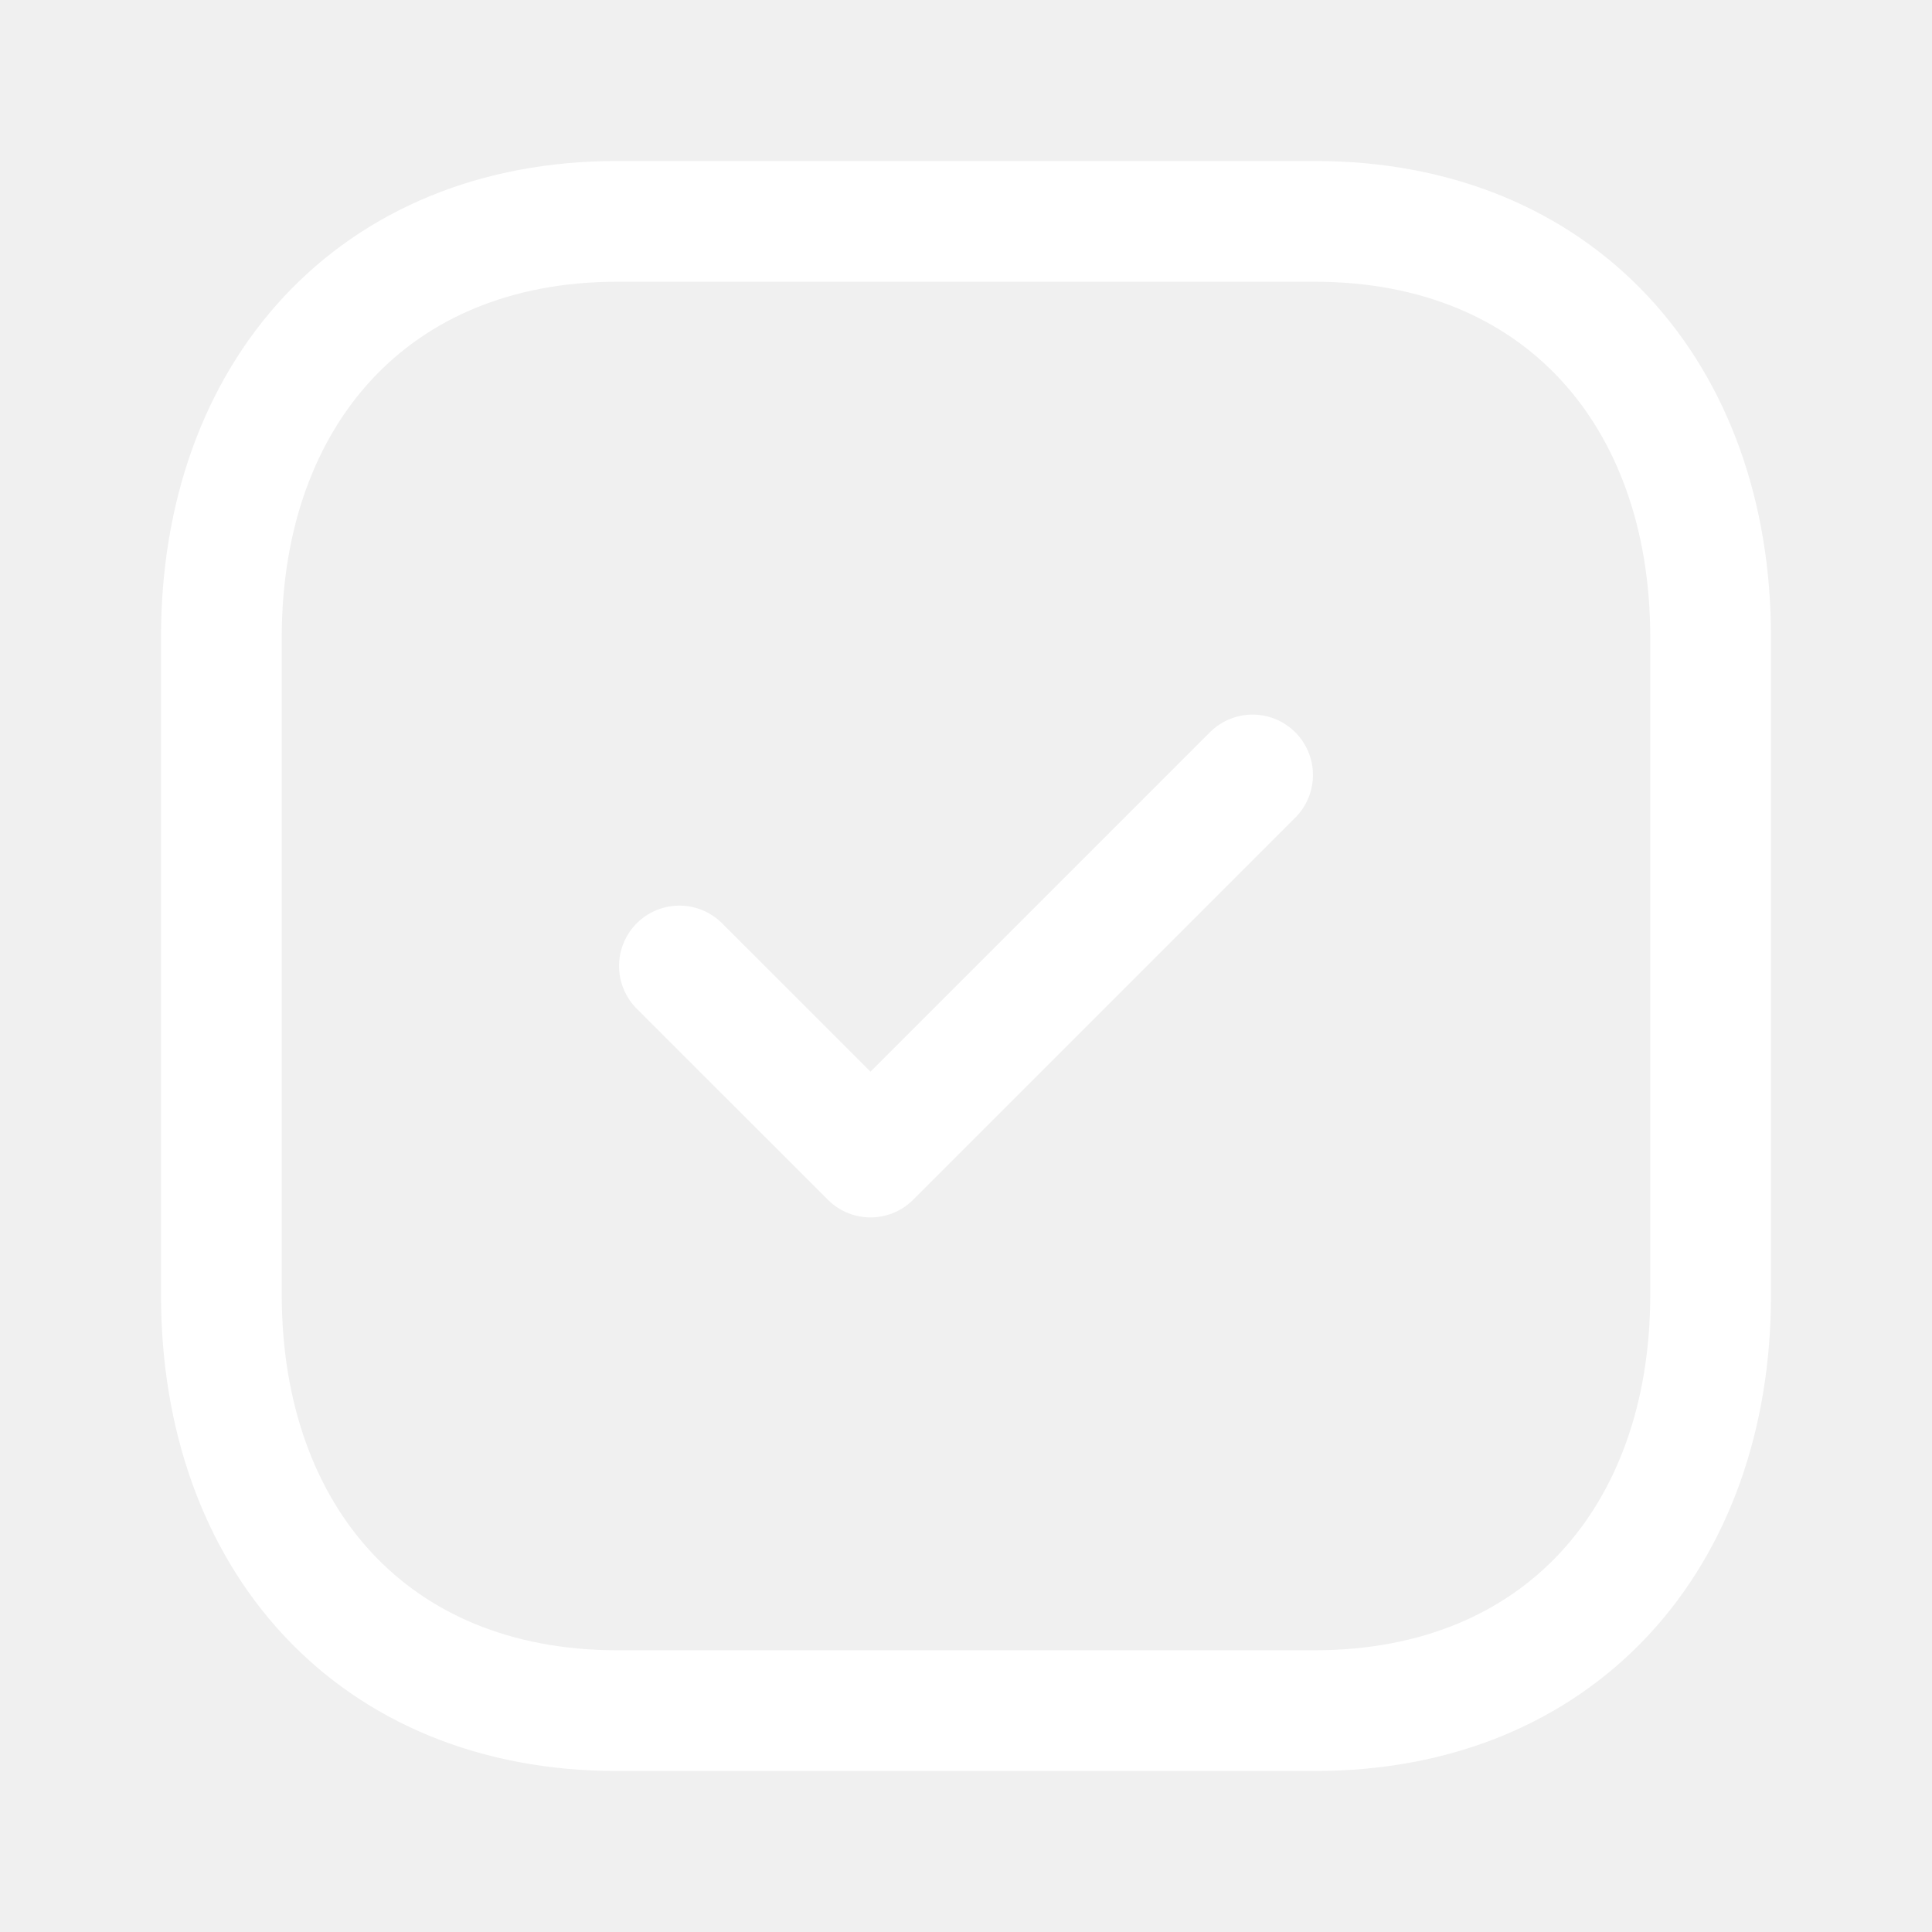
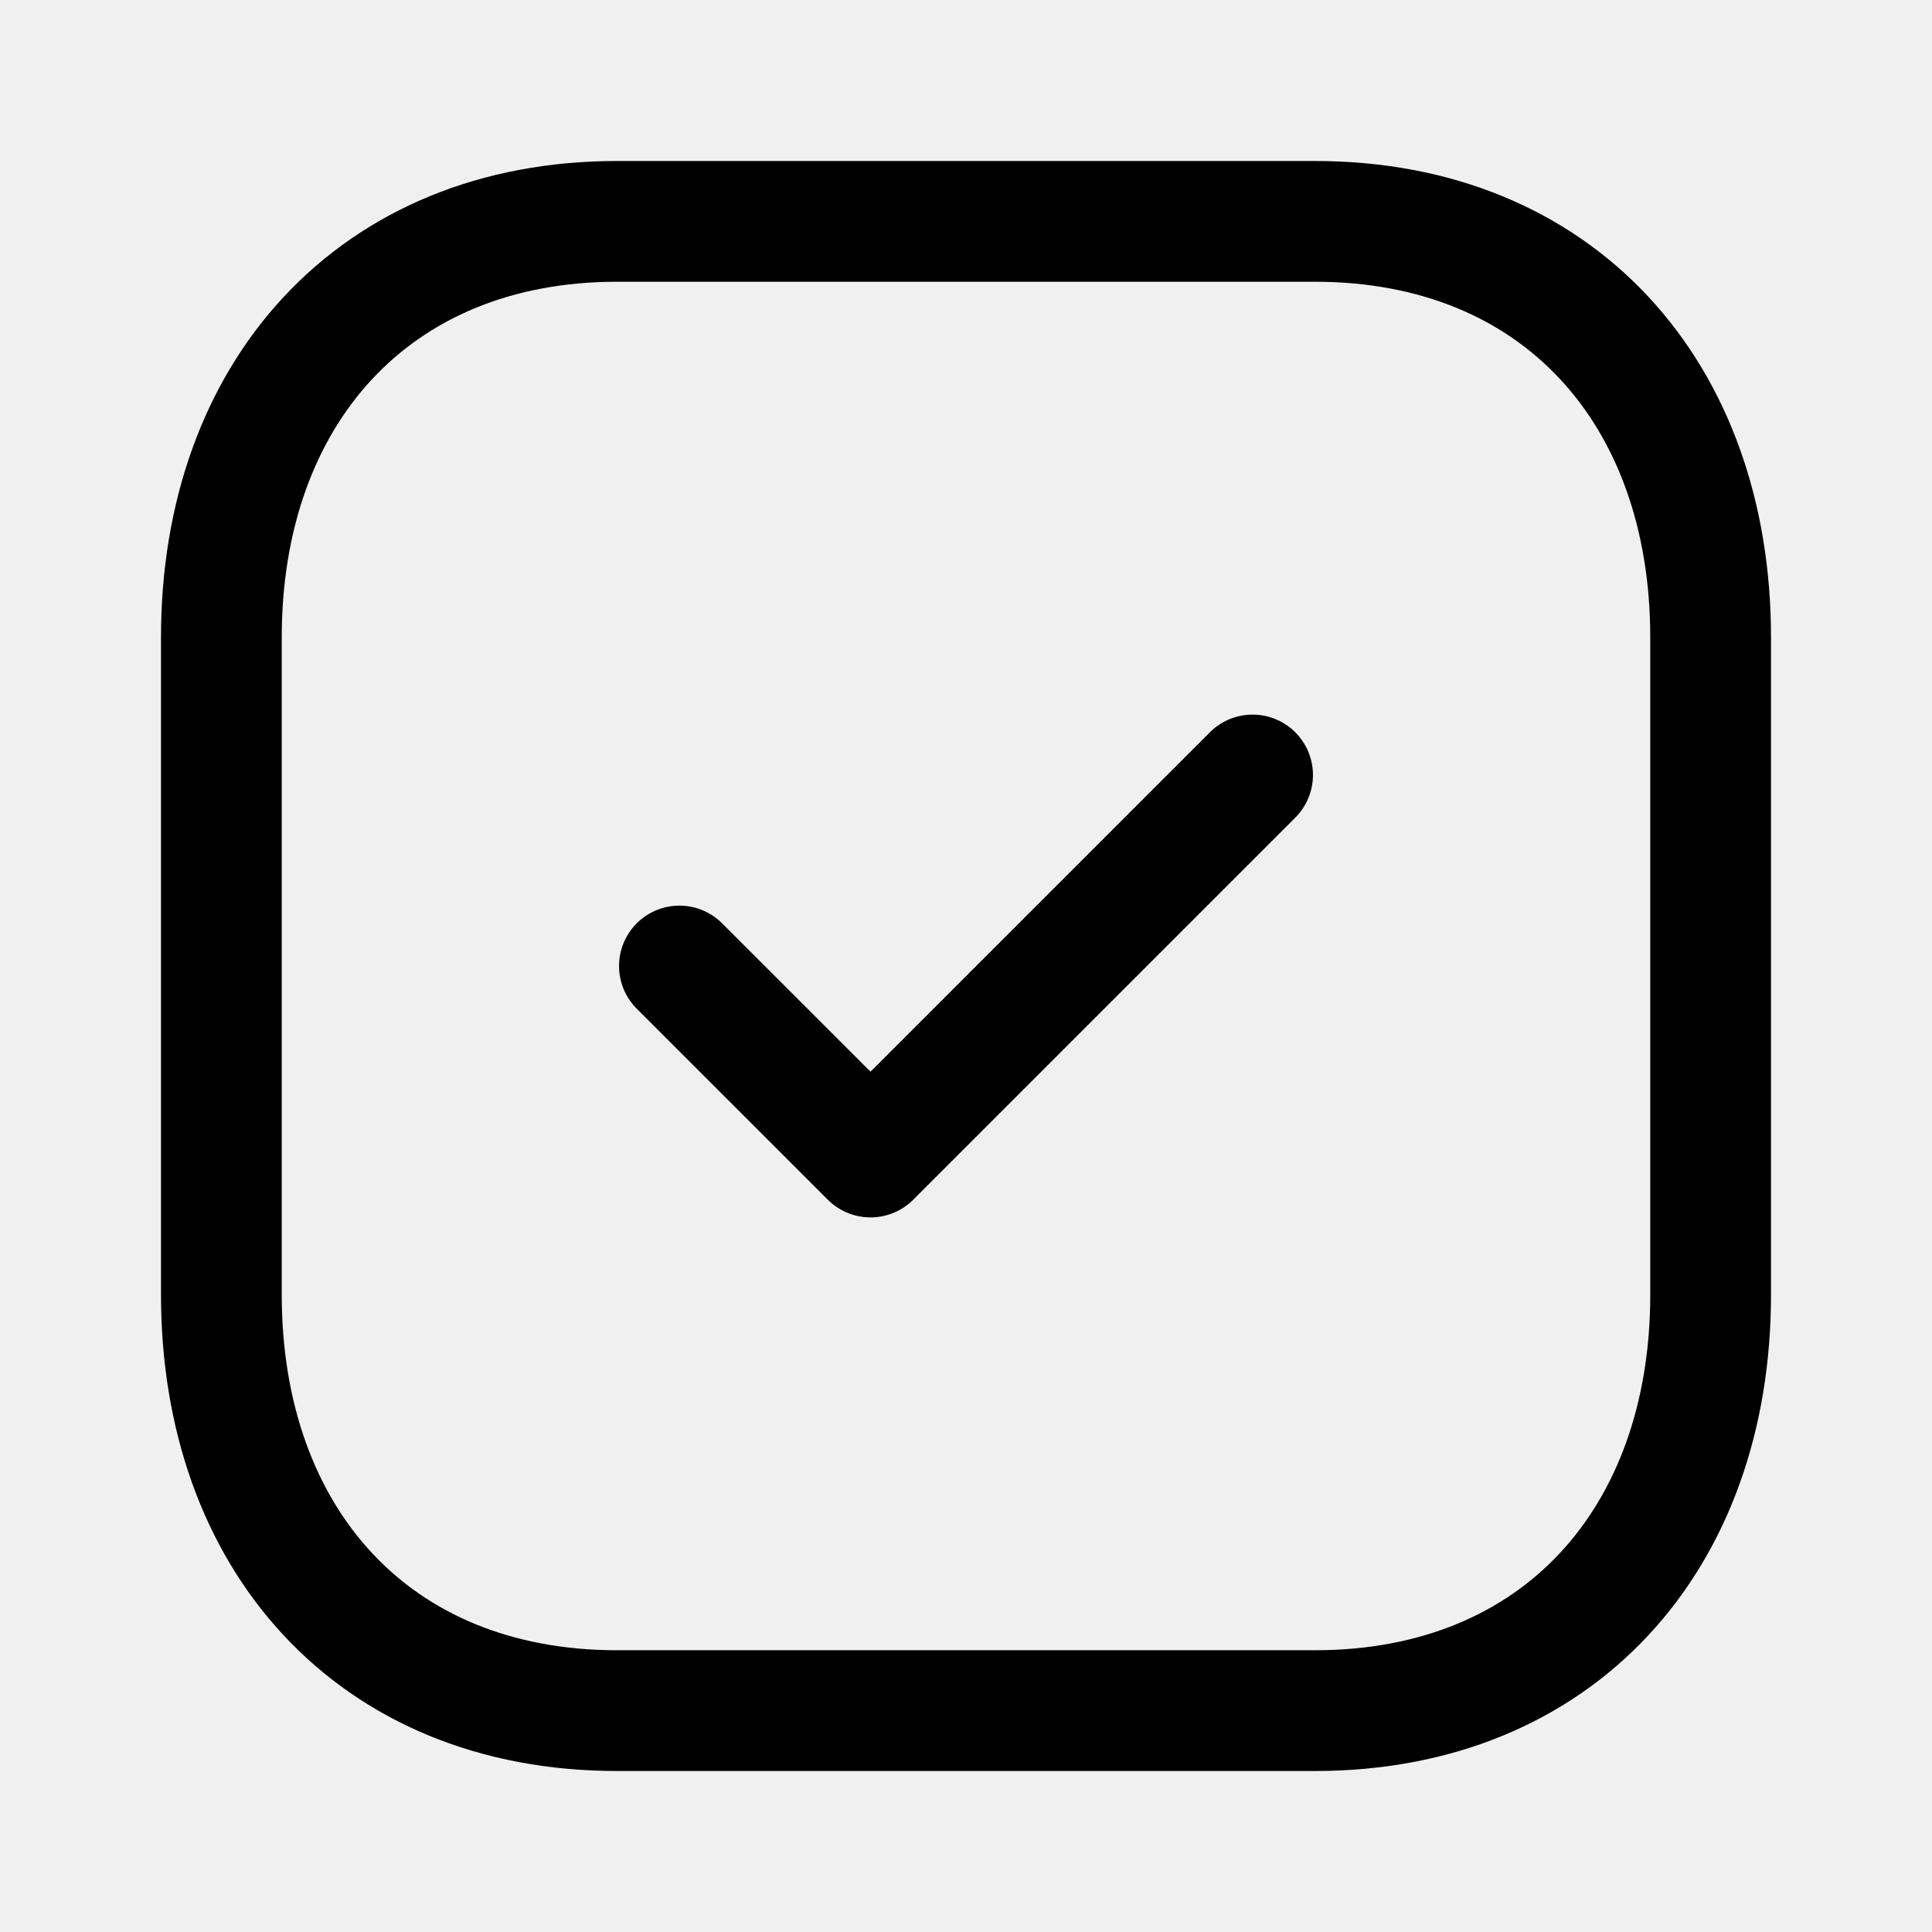
<svg xmlns="http://www.w3.org/2000/svg" width="24" height="24" viewBox="0 0 24 24" fill="none">
-   <path fill-rule="evenodd" clip-rule="evenodd" d="M16.334 2.75H7.665C4.644 2.75 2.75 4.889 2.75 7.916V16.084C2.75 19.111 4.635 21.25 7.665 21.25H16.334C19.364 21.25 21.25 19.111 21.25 16.084V7.916C21.25 4.889 19.364 2.75 16.334 2.75Z" stroke="white" stroke-width="1.5" stroke-linecap="round" stroke-linejoin="round" />
-   <path d="M8.44 12L10.814 14.373L15.56 9.627" stroke="white" stroke-width="1.5" stroke-linecap="round" stroke-linejoin="round" />
+   <path fill-rule="evenodd" clip-rule="evenodd" d="M16.334 2.75H7.665C4.644 2.75 2.75 4.889 2.75 7.916V16.084C2.75 19.111 4.635 21.25 7.665 21.25H16.334C19.364 21.25 21.25 19.111 21.25 16.084V7.916C21.25 4.889 19.364 2.75 16.334 2.75Z" stroke="black" stroke-width="1.5" stroke-linecap="round" stroke-linejoin="round" />
+   <path d="M8.44 12L10.814 14.373L15.56 9.627" stroke="black" stroke-width="1.5" stroke-linecap="round" stroke-linejoin="round" />
</svg>
